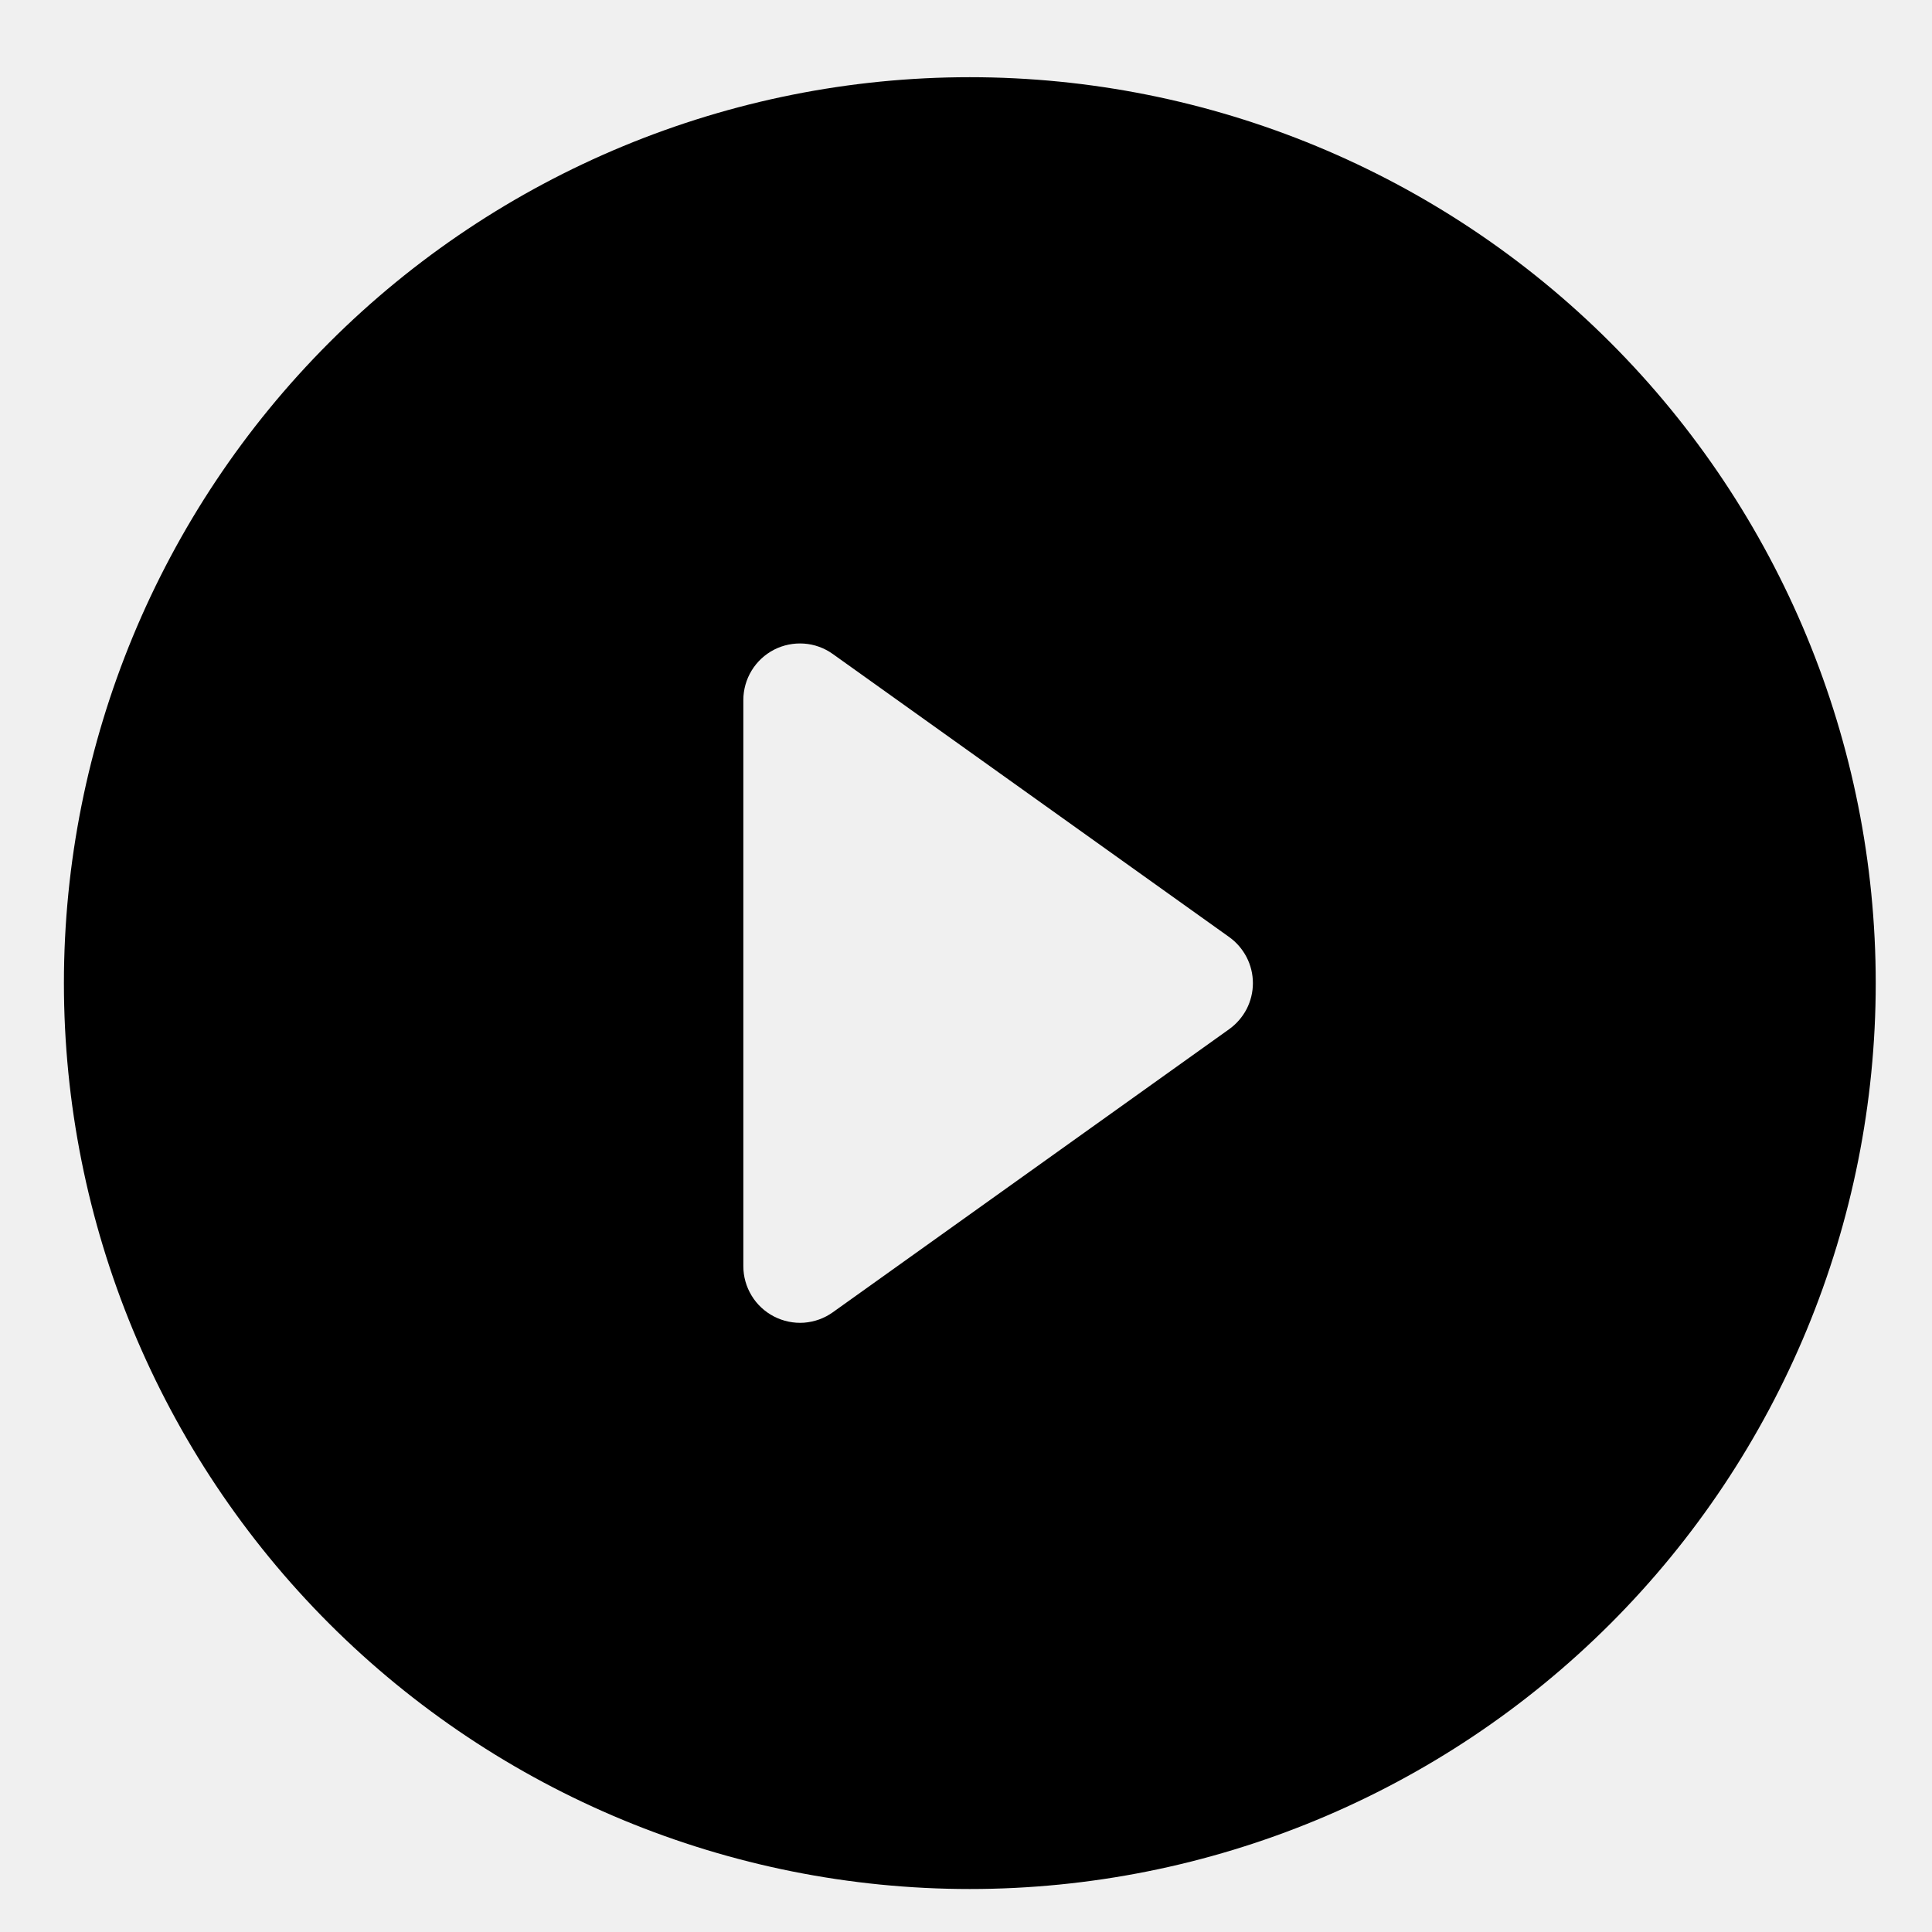
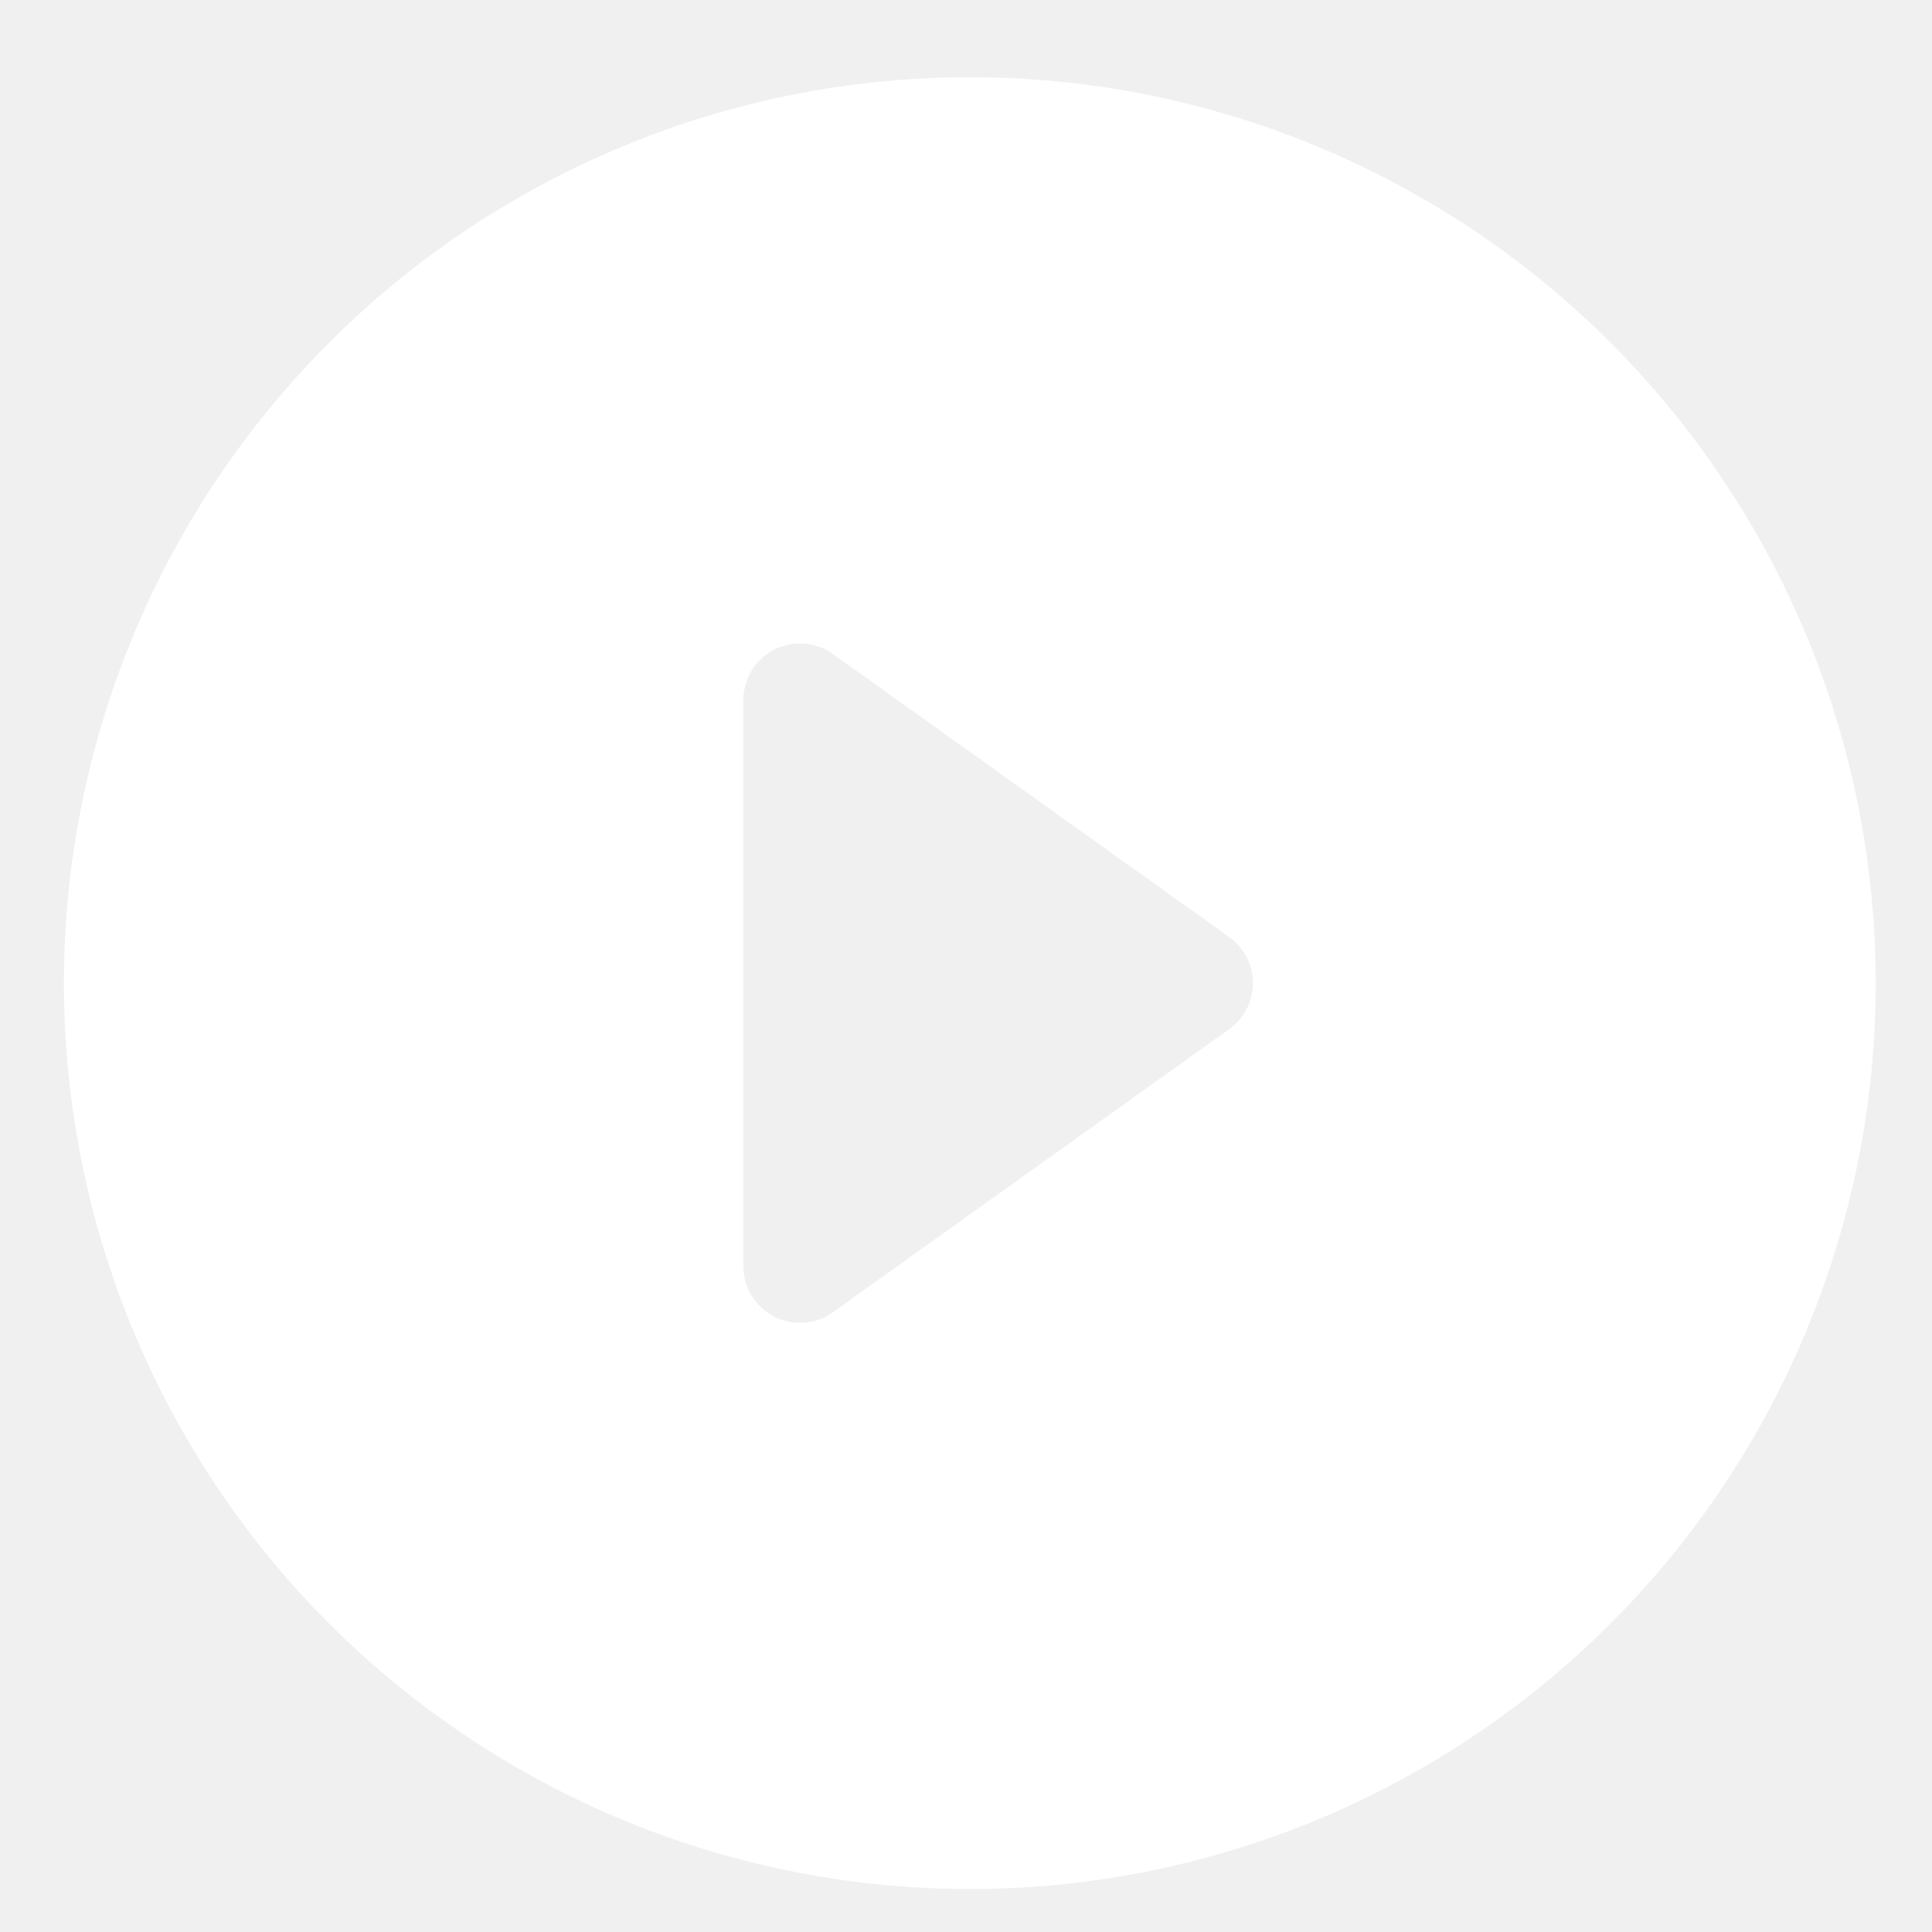
<svg xmlns="http://www.w3.org/2000/svg" viewBox="0 0 24 24" fill="none">
-   <path d="M23.301 12.213C23.301 15.197 22.115 18.06 20.005 20.17C17.894 22.28 15.032 23.466 12.047 23.466C9.063 23.466 6.201 22.28 4.09 20.17C1.98 18.06 0.794 15.197 0.794 12.213C0.794 9.228 1.98 6.366 4.09 4.255C6.201 2.145 9.063 0.959 12.047 0.959C15.032 0.959 17.894 2.145 20.005 4.255C22.115 6.366 23.301 9.228 23.301 12.213V12.213ZM10.345 8.124C10.24 8.049 10.117 8.004 9.988 7.995C9.859 7.986 9.73 8.012 9.615 8.071C9.501 8.13 9.404 8.22 9.337 8.33C9.27 8.44 9.234 8.567 9.234 8.696V15.729C9.234 15.859 9.27 15.985 9.337 16.095C9.404 16.206 9.501 16.295 9.615 16.354C9.73 16.413 9.859 16.44 9.988 16.431C10.117 16.421 10.24 16.377 10.345 16.302L15.269 12.785C15.36 12.72 15.434 12.634 15.486 12.535C15.537 12.435 15.564 12.325 15.564 12.213C15.564 12.101 15.537 11.99 15.486 11.891C15.434 11.791 15.36 11.705 15.269 11.64L10.345 8.124V8.124Z" fill="black" />
+   <path d="M23.301 12.213C23.301 15.197 22.115 18.06 20.005 20.17C17.894 22.28 15.032 23.466 12.047 23.466C9.063 23.466 6.201 22.28 4.09 20.17C1.98 18.06 0.794 15.197 0.794 12.213C0.794 9.228 1.98 6.366 4.09 4.255C6.201 2.145 9.063 0.959 12.047 0.959C15.032 0.959 17.894 2.145 20.005 4.255C22.115 6.366 23.301 9.228 23.301 12.213V12.213ZM10.345 8.124C10.24 8.049 10.117 8.004 9.988 7.995C9.859 7.986 9.73 8.012 9.615 8.071C9.501 8.13 9.404 8.22 9.337 8.33C9.27 8.44 9.234 8.567 9.234 8.696V15.729C9.234 15.859 9.27 15.985 9.337 16.095C9.404 16.206 9.501 16.295 9.615 16.354C9.73 16.413 9.859 16.44 9.988 16.431C10.117 16.421 10.24 16.377 10.345 16.302L15.269 12.785C15.36 12.72 15.434 12.634 15.486 12.535C15.537 12.435 15.564 12.325 15.564 12.213C15.564 12.101 15.537 11.99 15.486 11.891C15.434 11.791 15.36 11.705 15.269 11.64L10.345 8.124V8.124Z" fill="white" />
</svg>
